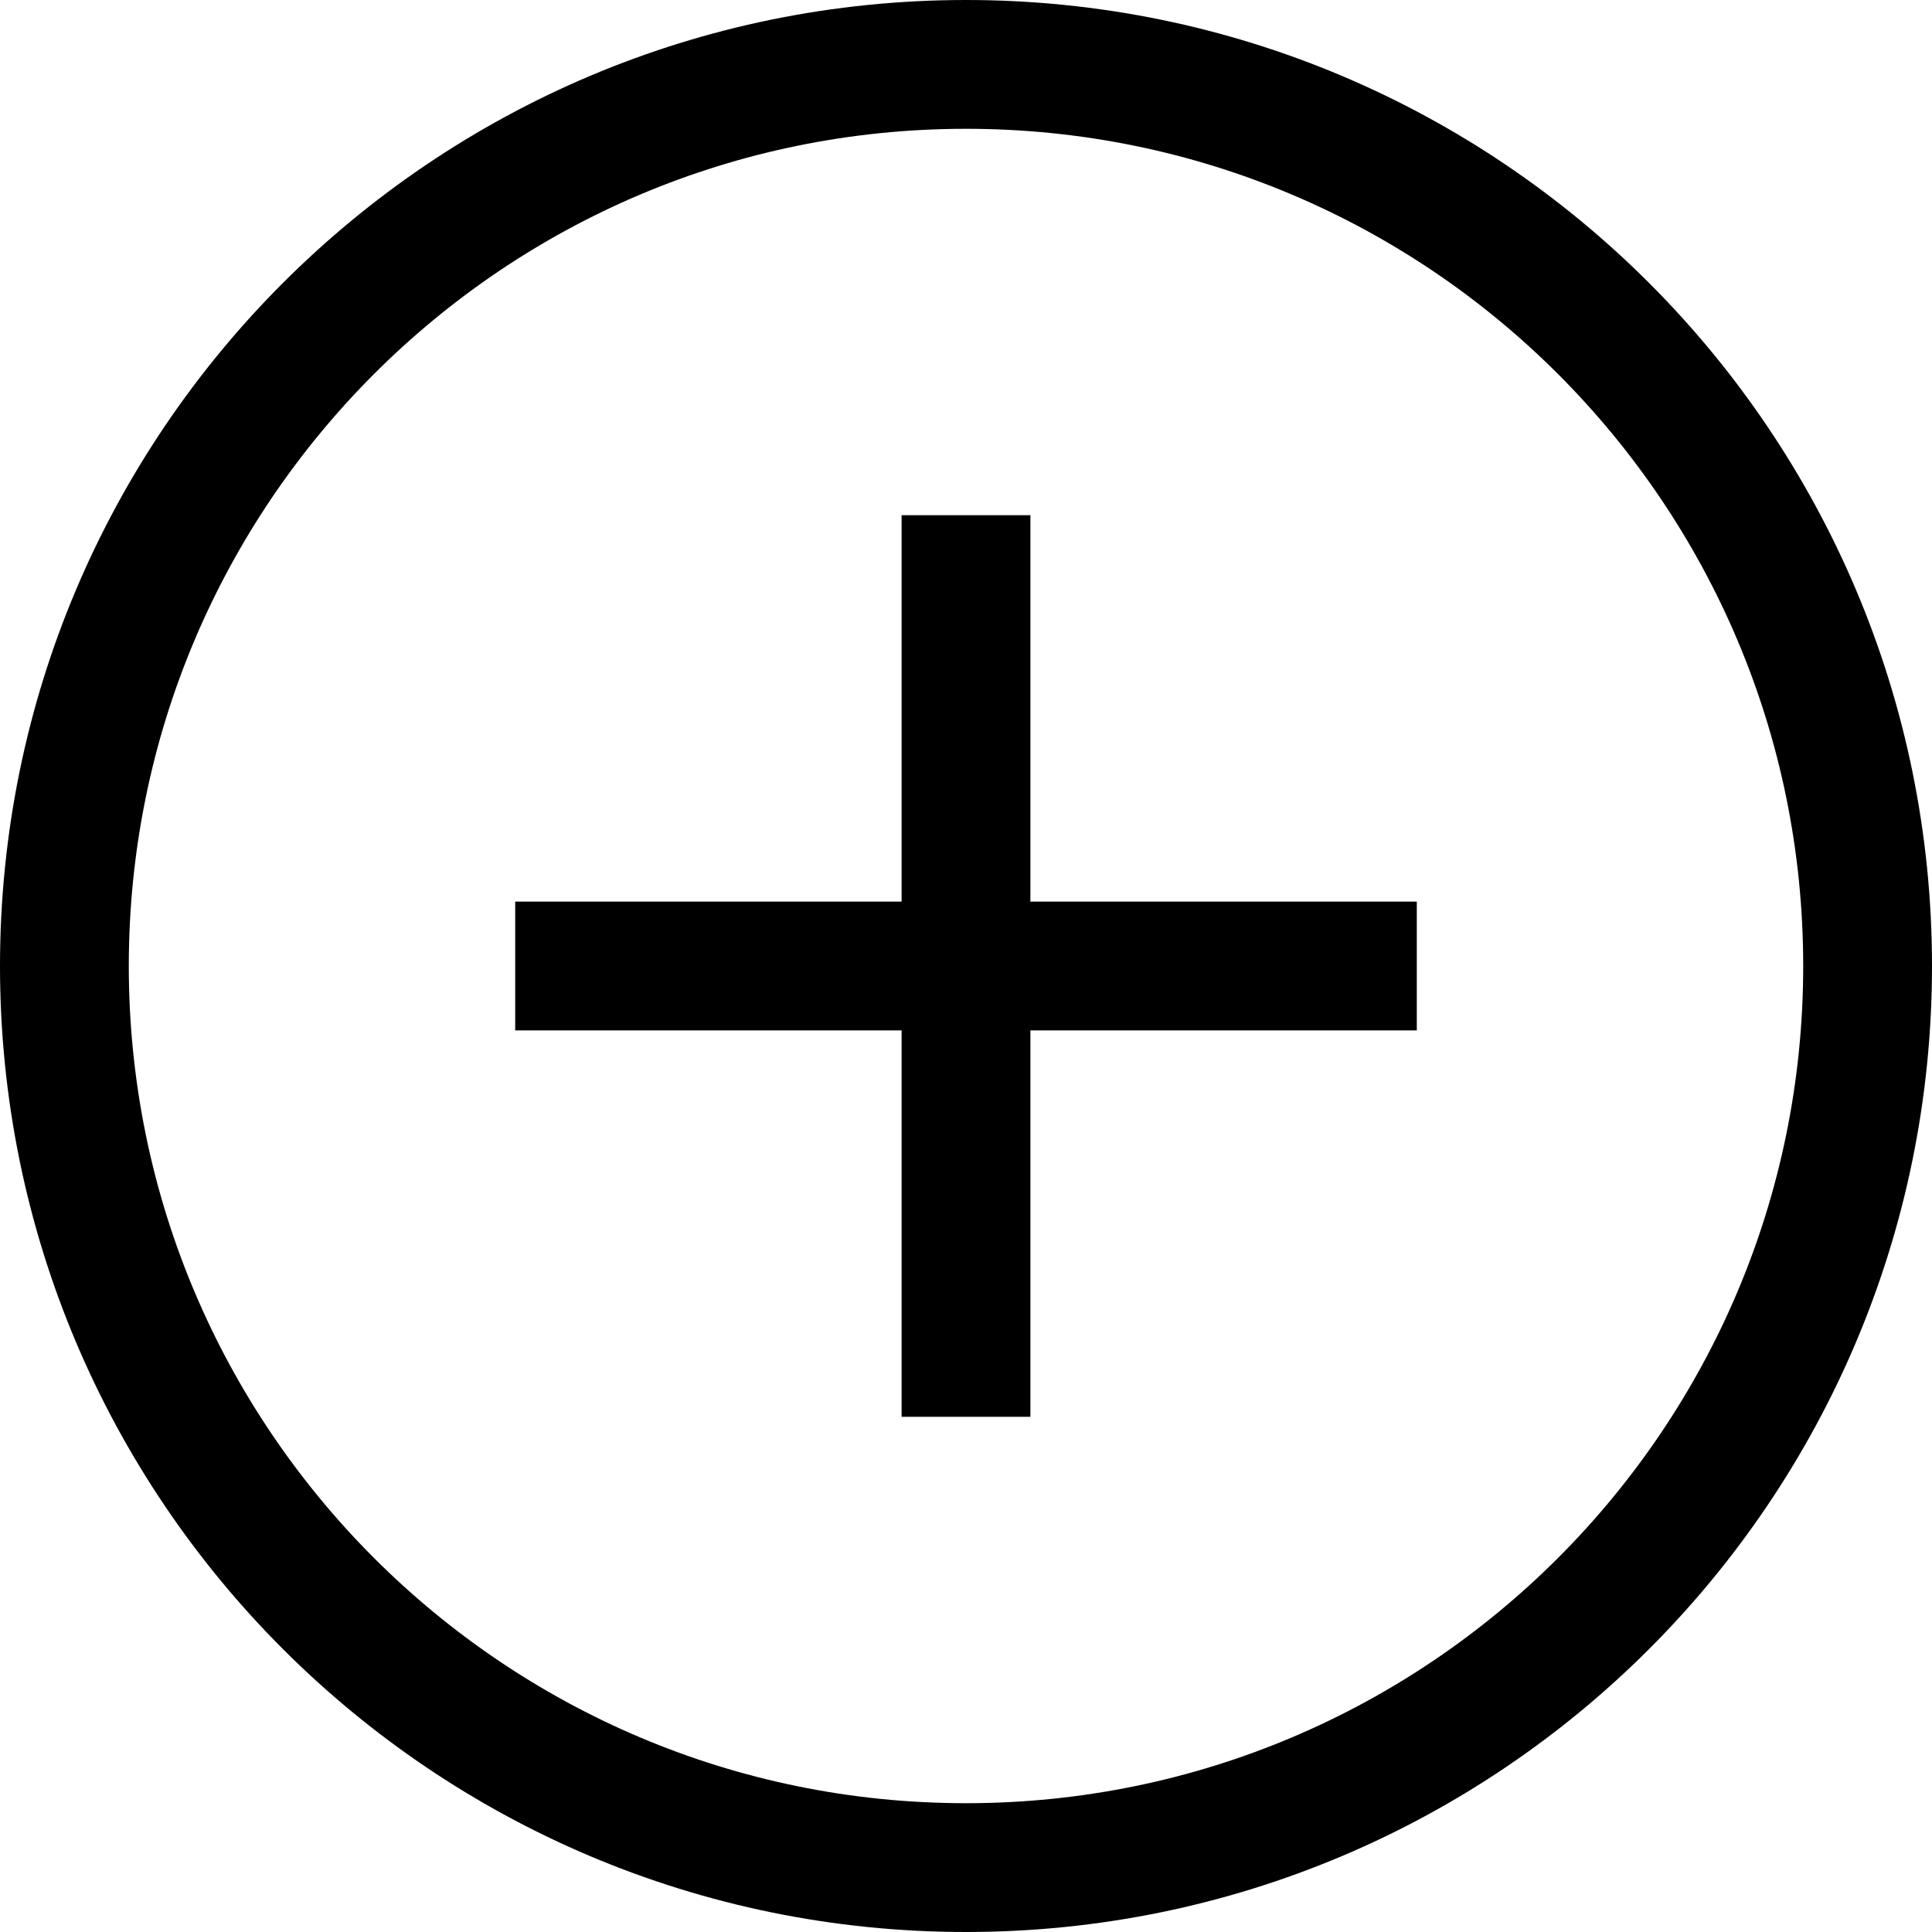
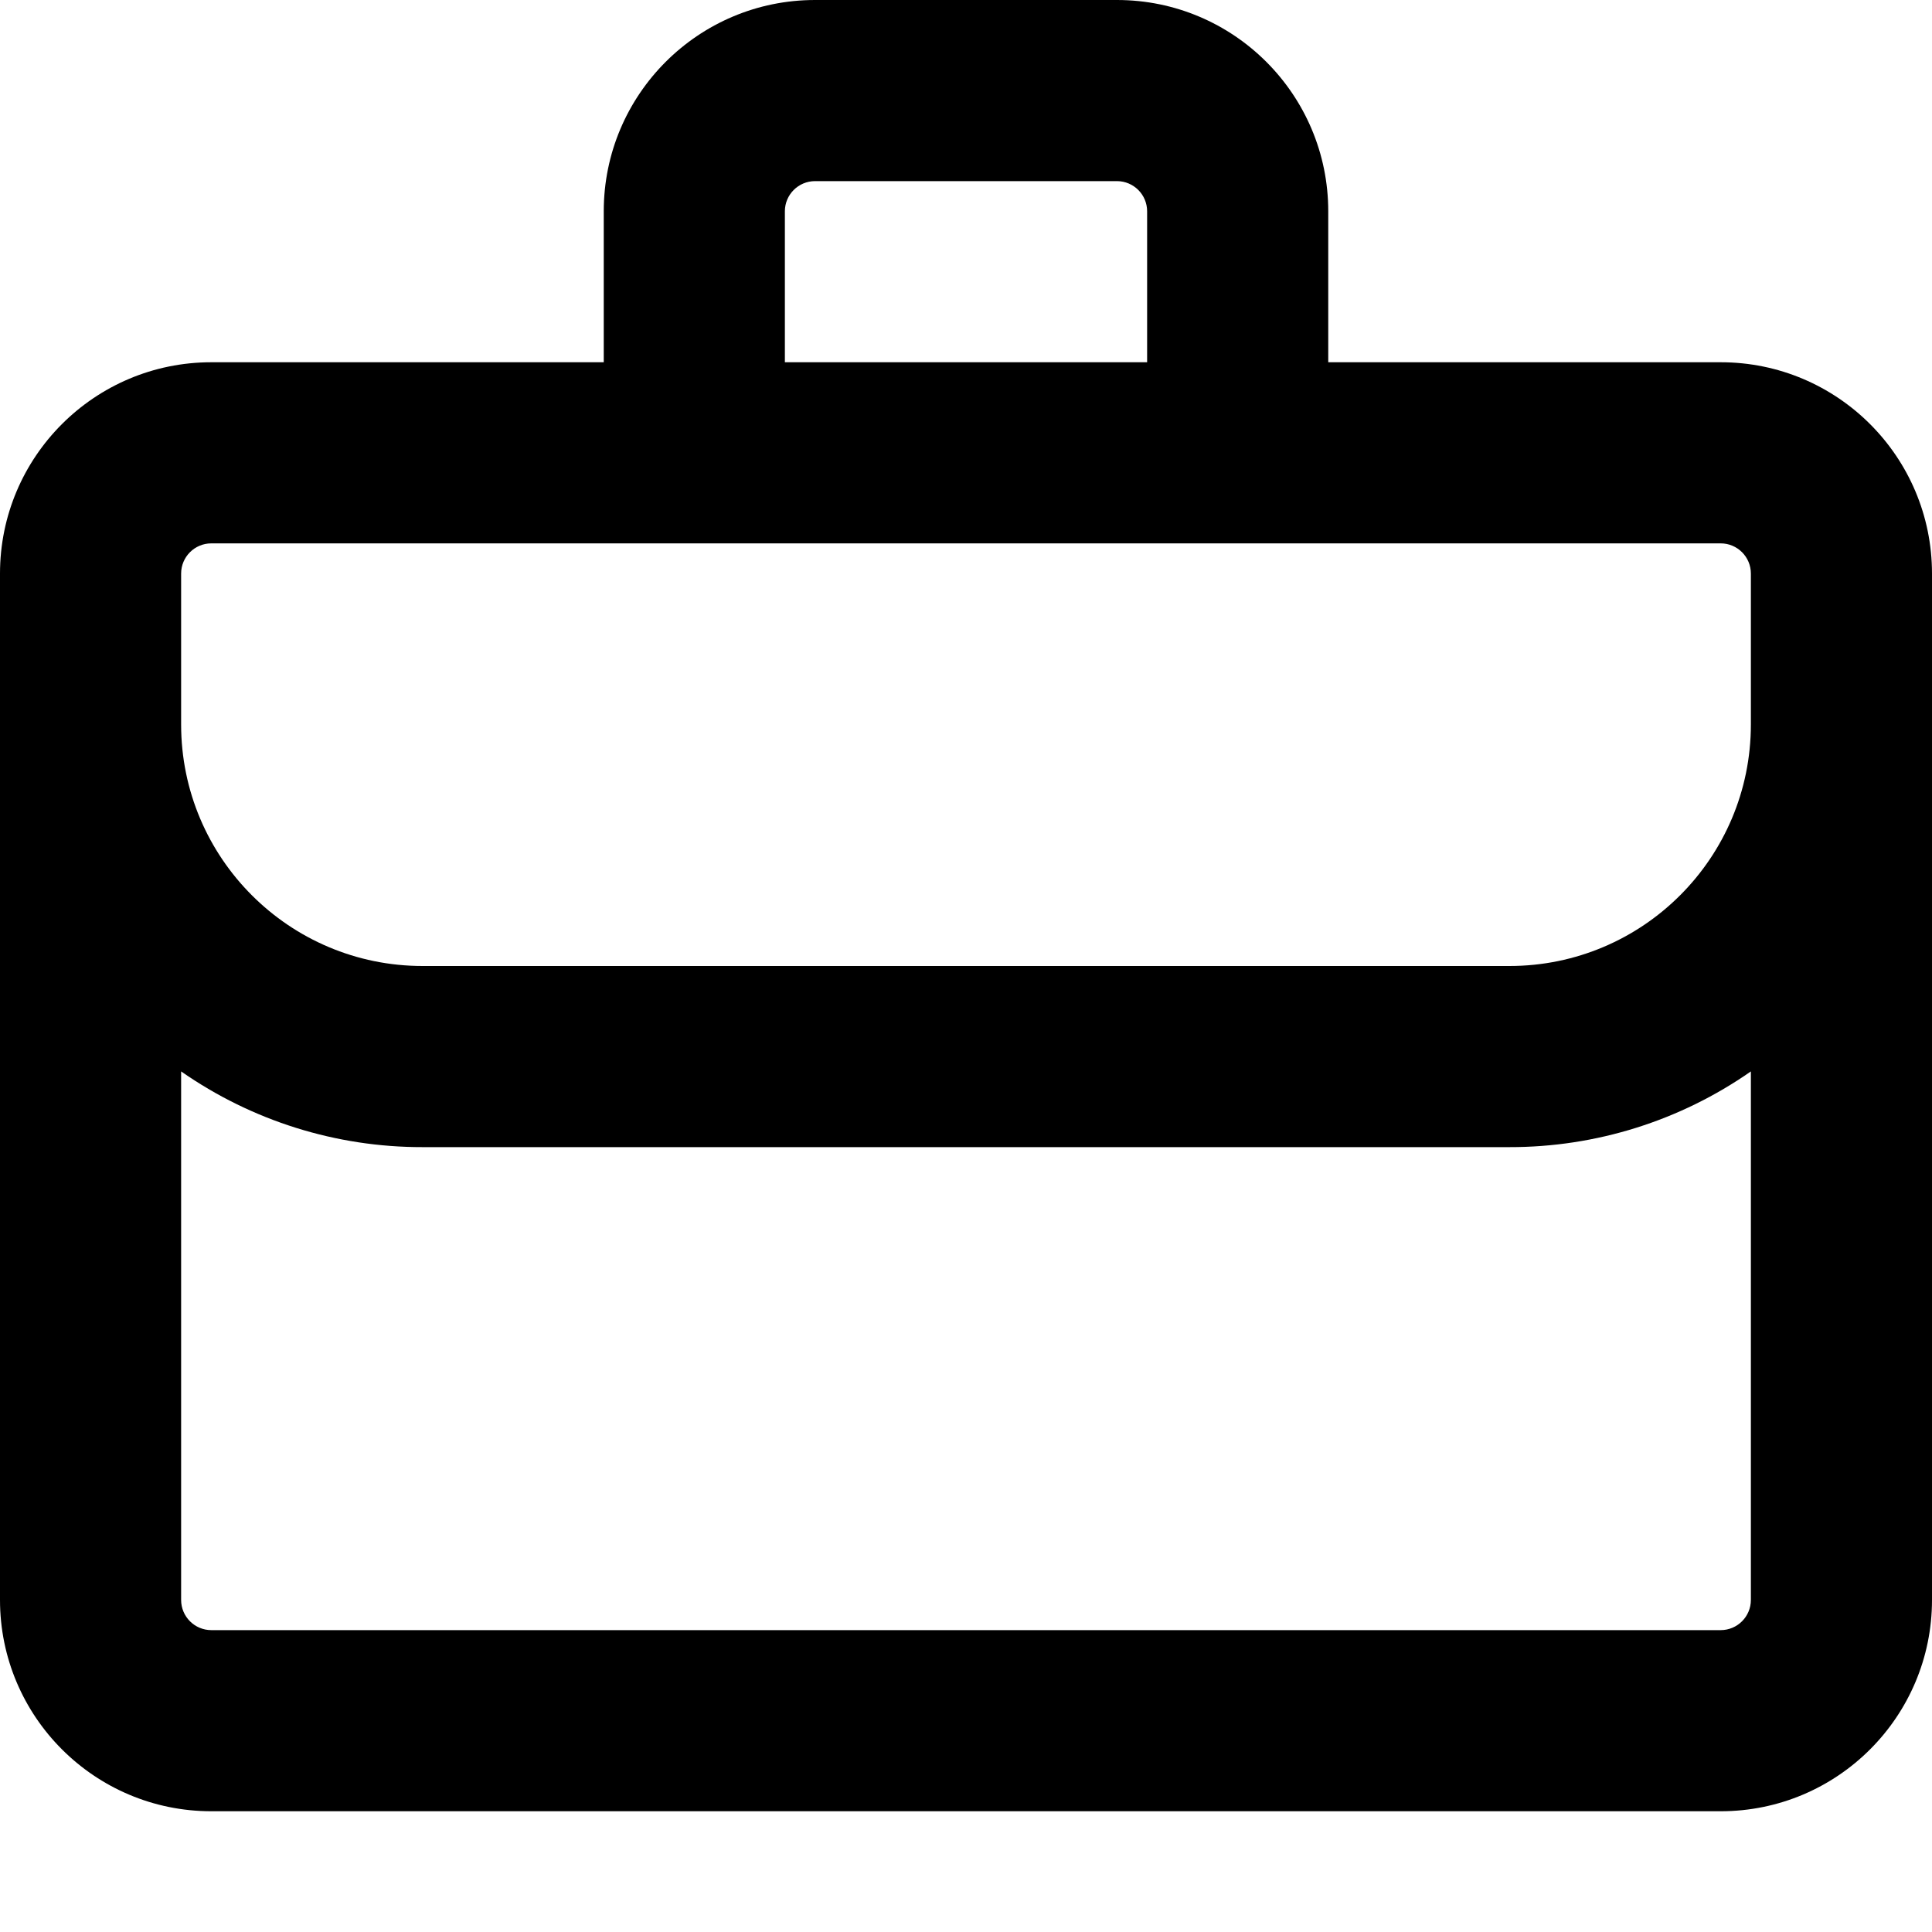
- <svg xmlns="http://www.w3.org/2000/svg" width="15" height="15" viewBox="0 0 15 15" fill="none">
-   <path d="M7.5 4V11M4 7.5H11M7.5 14.5C3.634 14.5 0.5 11.366 0.5 7.5C0.5 3.634 3.634 0.5 7.5 0.5C11.366 0.5 14.5 3.634 14.5 7.5C14.5 11.366 11.366 14.5 7.5 14.5Z" stroke="black" />
+ <svg xmlns="http://www.w3.org/2000/svg" viewBox="0 0 16 16" width="16" height="16">
+   <path fill-rule="evenodd" d="M6.75 0A1.75 1.75 0 005 1.75V3H1.75A1.75 1.75 0 000 4.75v8.5C0 14.216.784 15 1.75 15h12.5A1.75 1.75 0 0016 13.25v-8.5A1.75 1.75 0 0014.25 3H11V1.75A1.75 1.75 0 009.25 0h-2.5zM9.5 3V1.75a.25.25 0 00-.25-.25h-2.5a.25.25 0 00-.25.25V3h3zM5 4.5H1.75a.25.25 0 00-.25.25V6a2 2 0 002 2h9a2 2 0 002-2V4.75a.25.25 0 00-.25-.25H5zm-1.5 5a3.484 3.484 0 01-2-.627v4.377c0 .138.112.25.25.25h12.5a.25.25 0 00.25-.25V8.873a3.484 3.484 0 01-2 .627h-9z" />
</svg>
